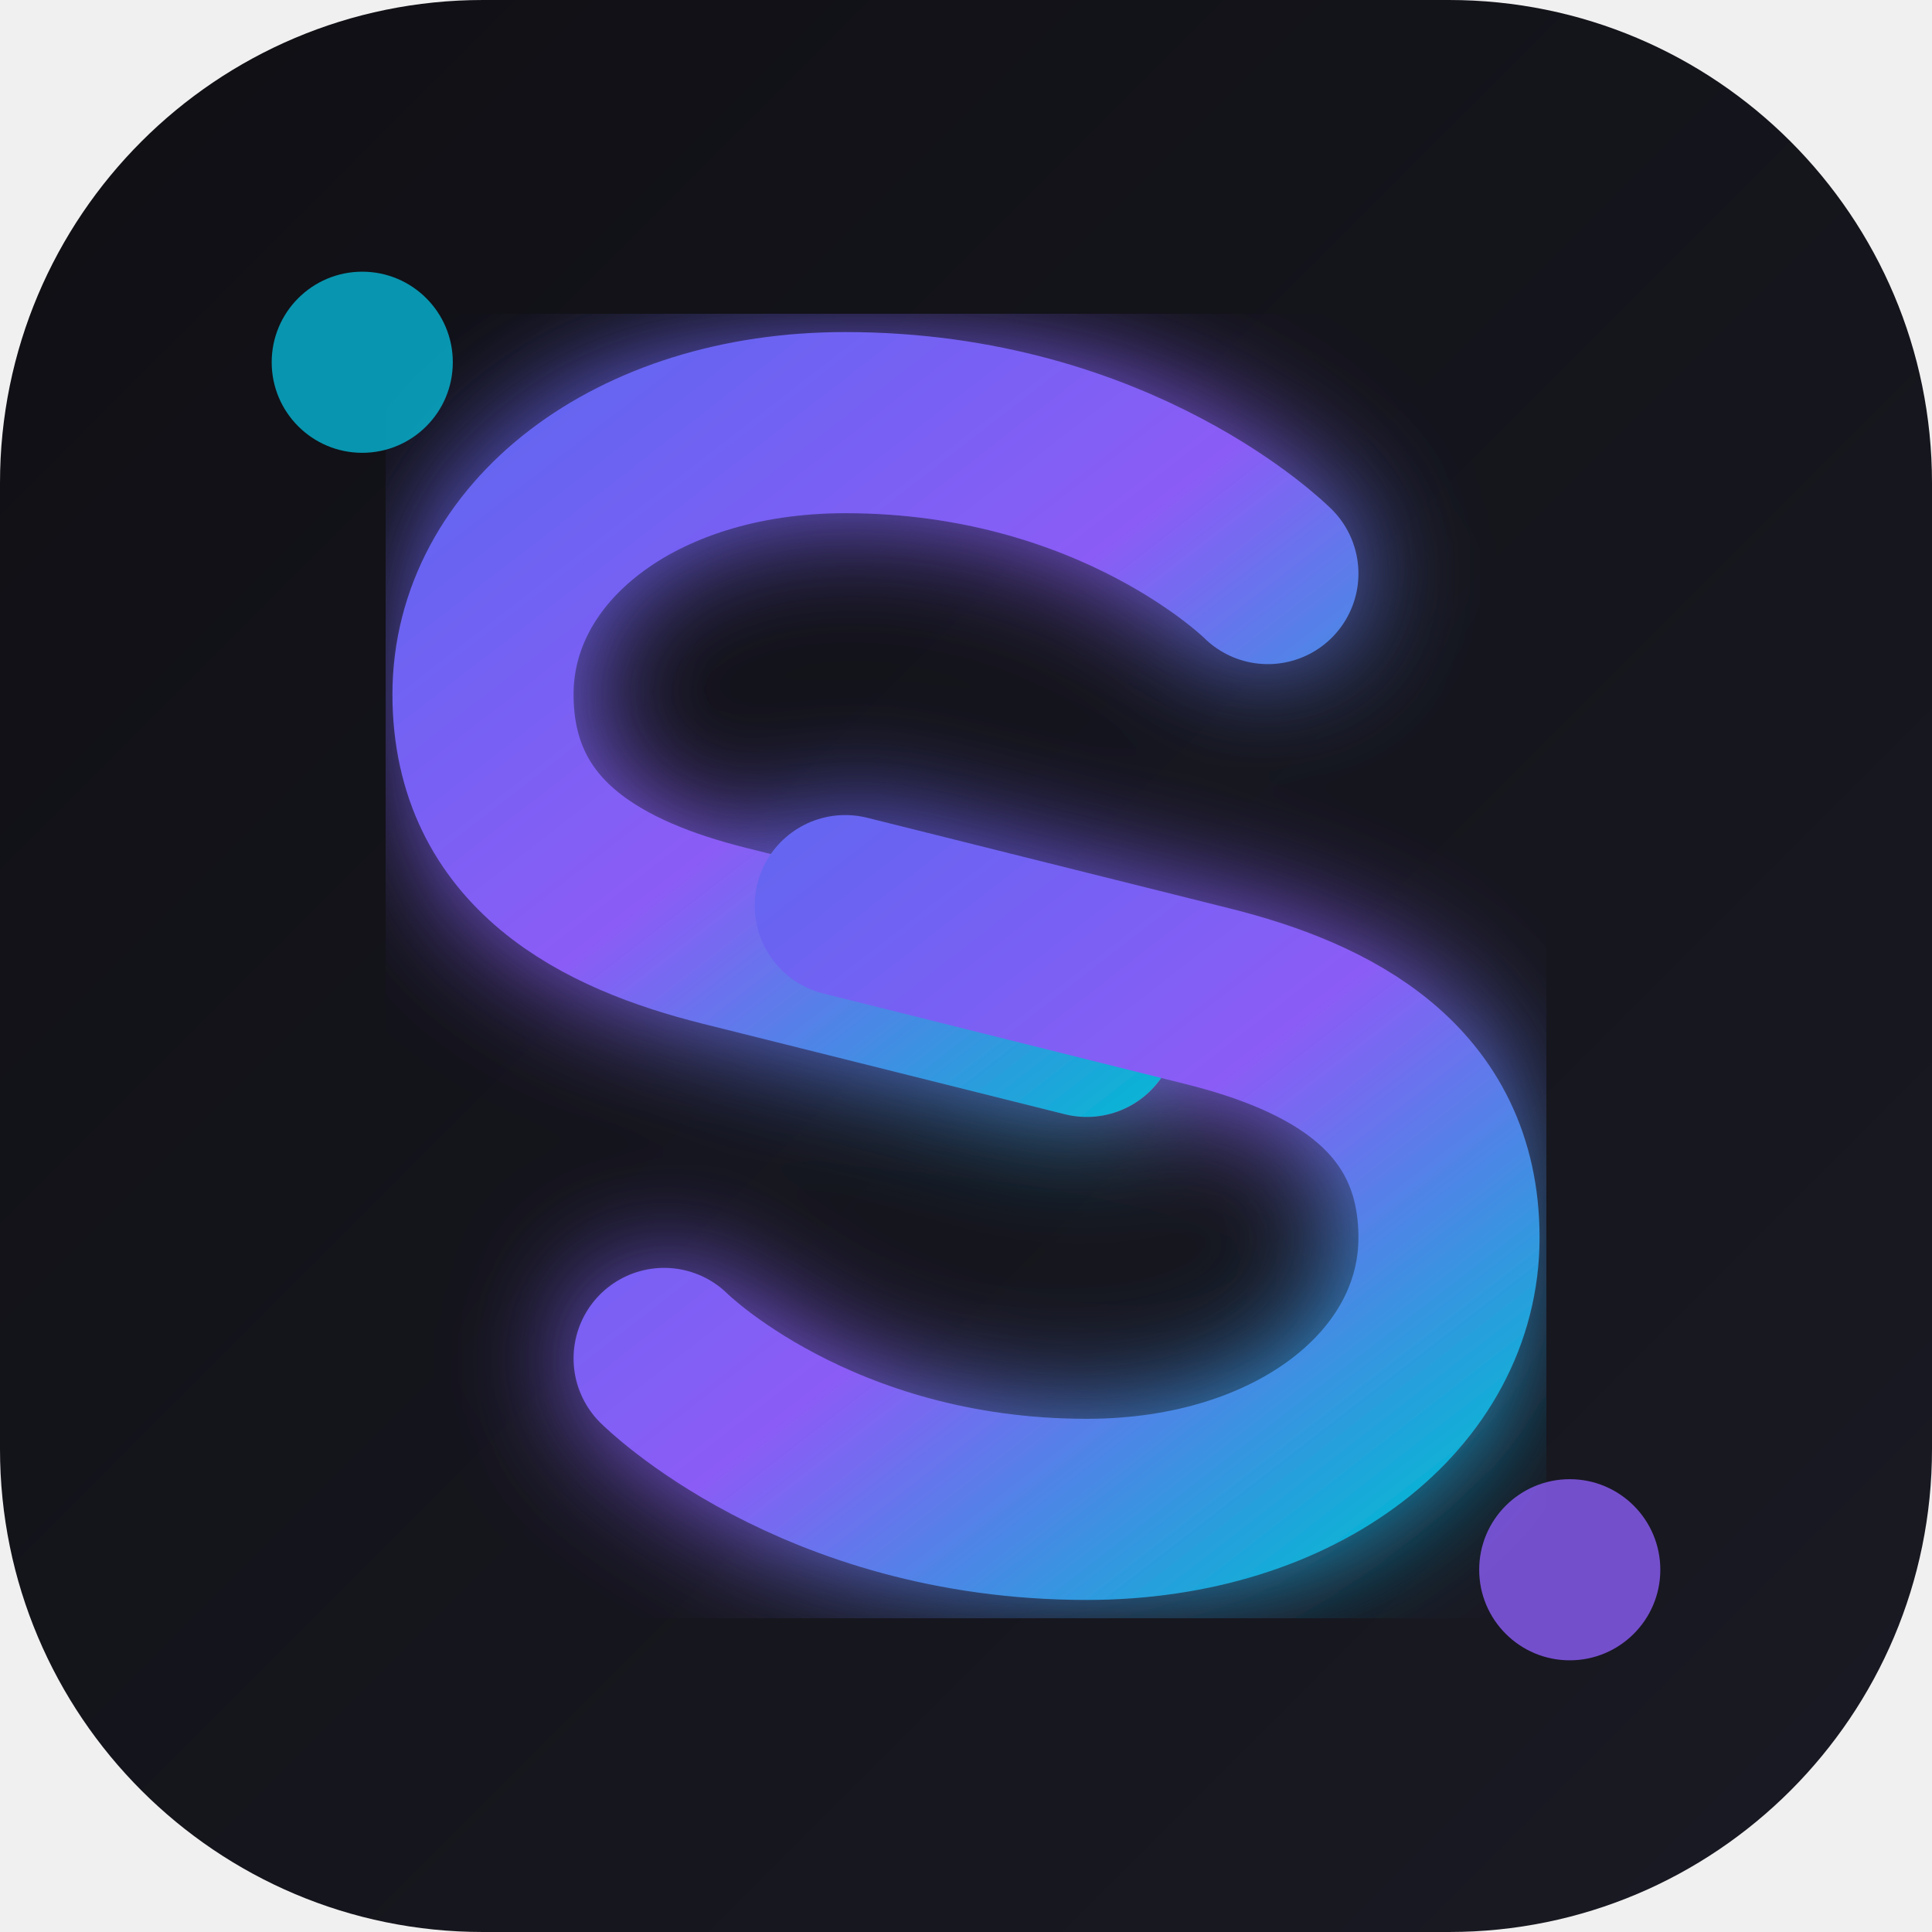
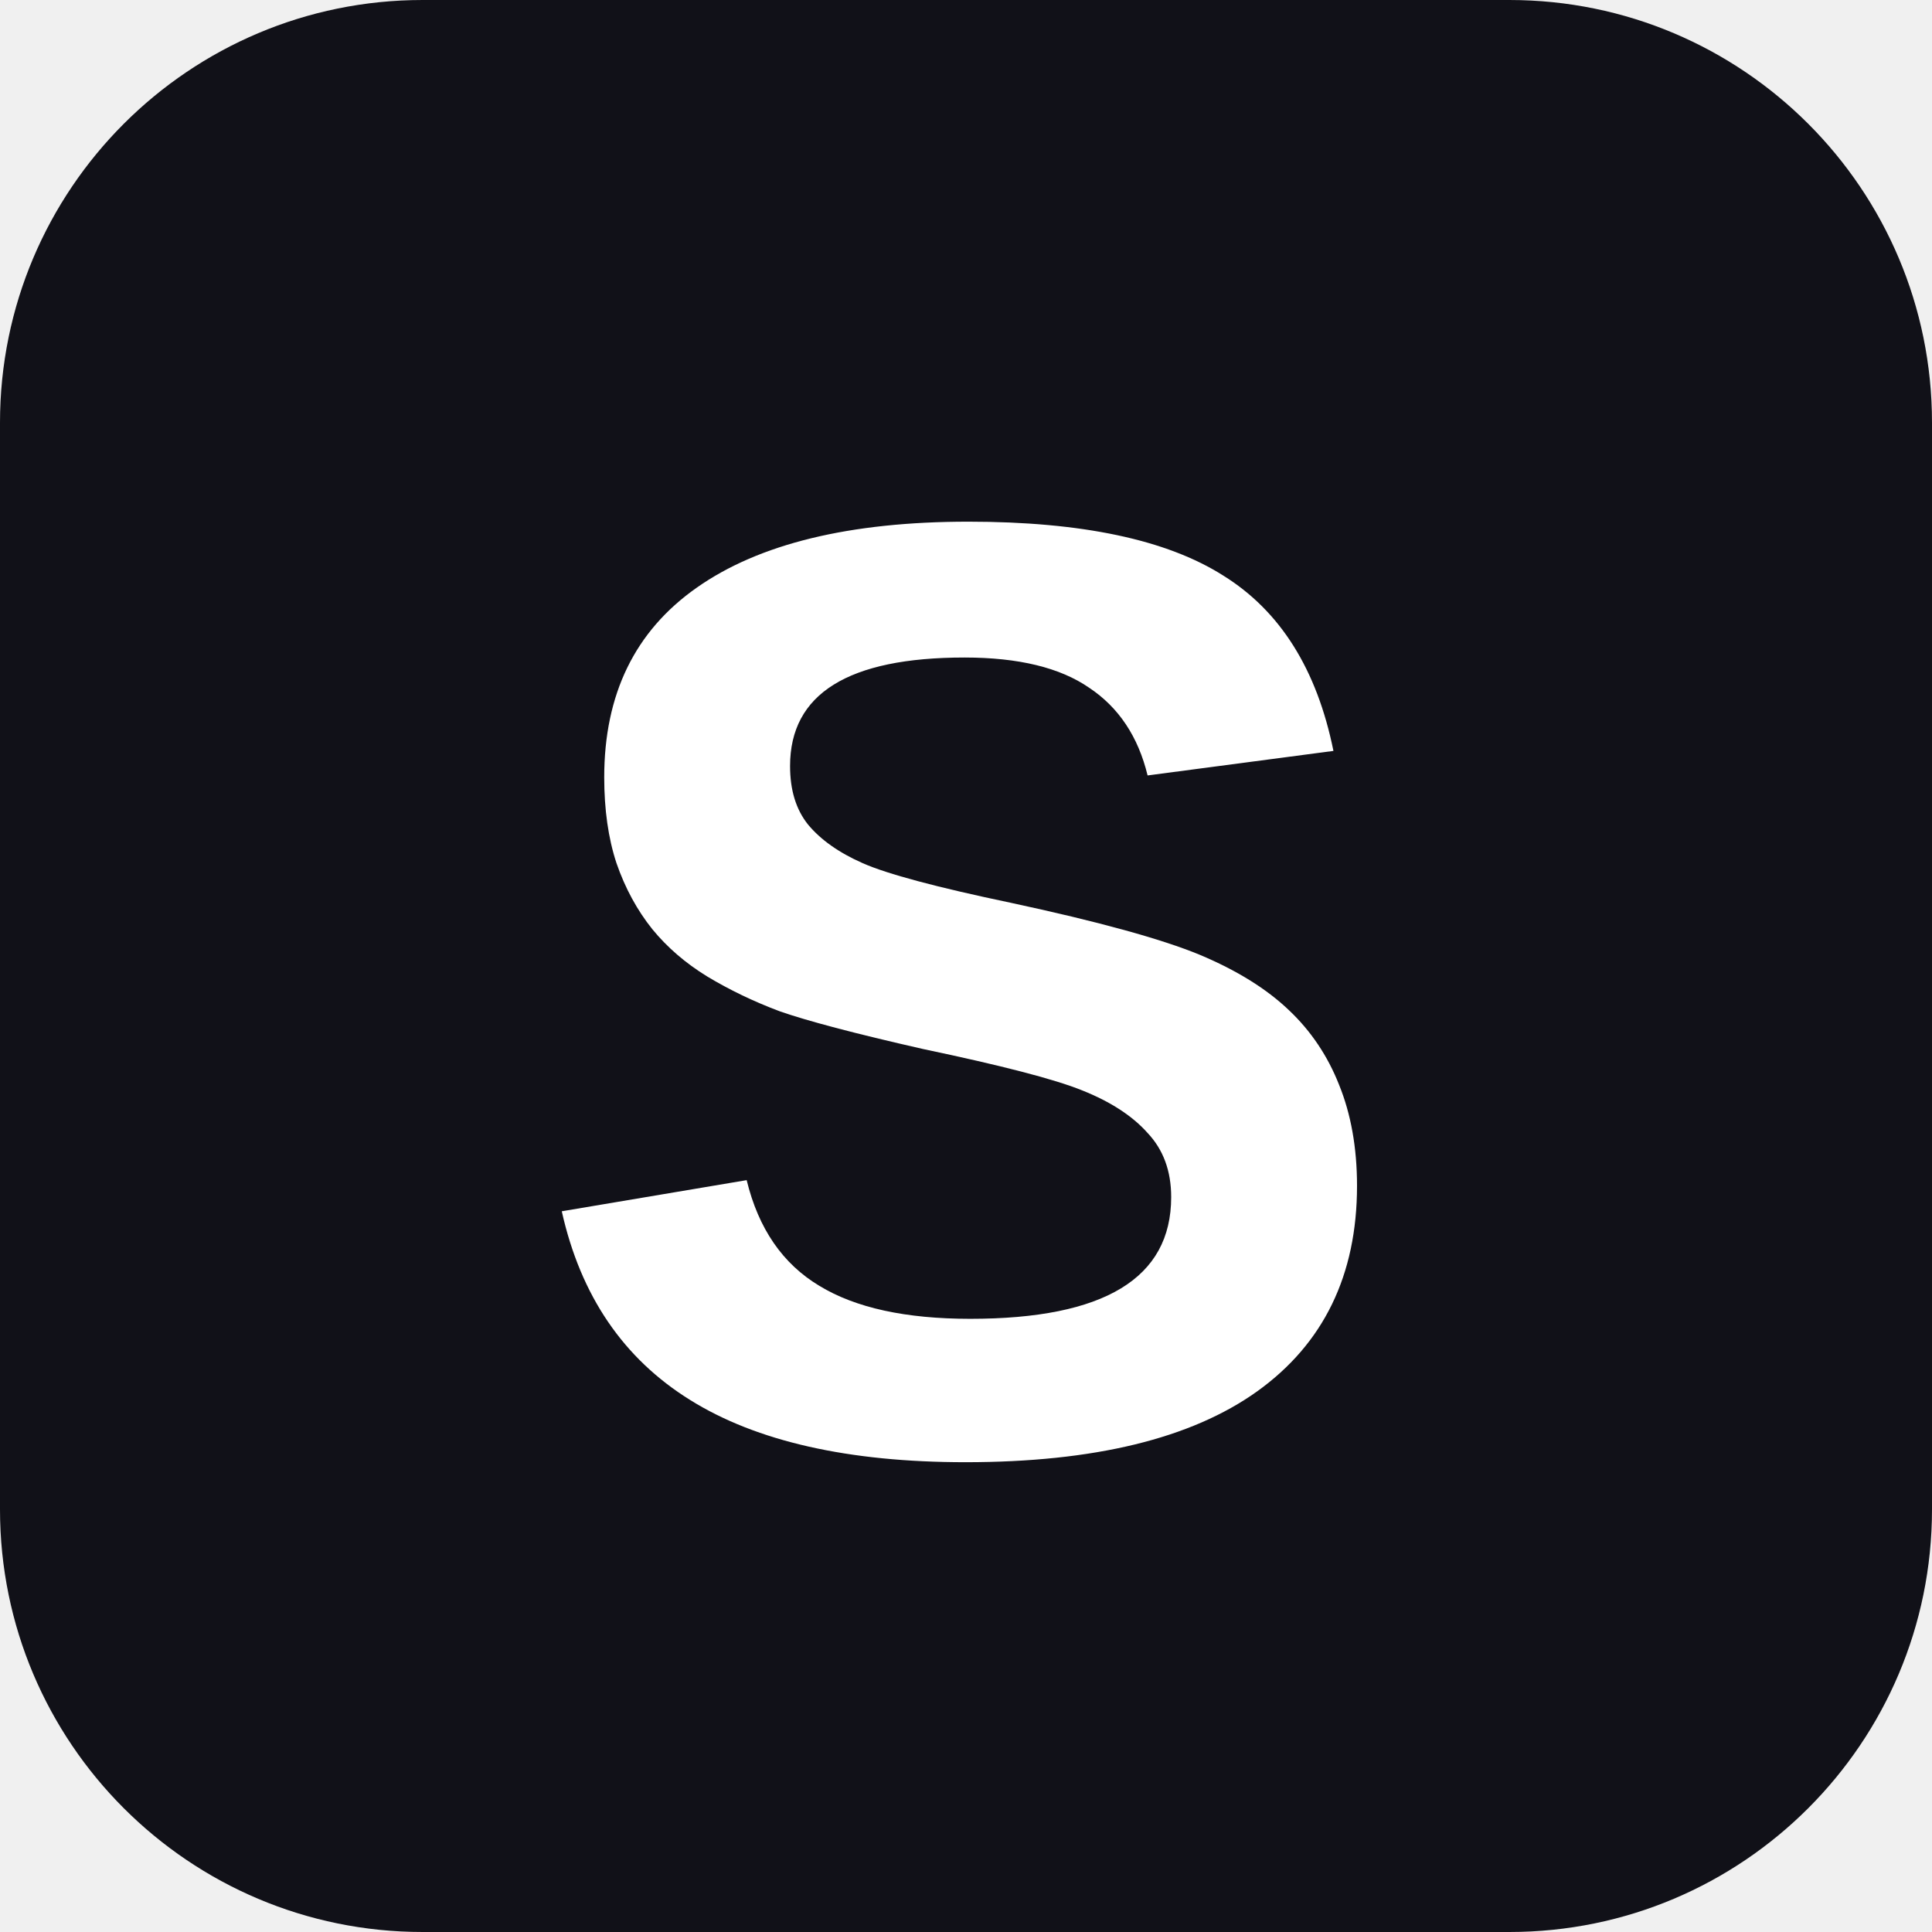
<svg xmlns="http://www.w3.org/2000/svg" width="32" height="32" viewBox="0 0 32 32" fill="none">
-   <defs>
-     <linearGradient id="premium-gradient" x1="0%" y1="0%" x2="100%" y2="100%">
-       <stop offset="0%" stop-color="#6366f1" />
-       <stop offset="50%" stop-color="#8b5cf6" />
-       <stop offset="100%" stop-color="#06b6d4" />
-     </linearGradient>
-     <linearGradient id="bg-gradient" x1="0%" y1="0%" x2="100%" y2="100%">
-       <stop offset="0%" stop-color="#0f0f14" />
-       <stop offset="100%" stop-color="#1a1a24" />
-     </linearGradient>
-     <filter id="glow">
-       <feGaussianBlur stdDeviation="1" result="coloredBlur" />
-       <feMerge>
-         <feMergeNode in="coloredBlur" />
-         <feMergeNode in="SourceGraphic" />
-       </feMerge>
-     </filter>
-   </defs>
-   <rect width="32" height="32" rx="8" fill="url(#bg-gradient)" />
-   <g filter="url(#glow)">
-     <path d="M21 9.5C21 9.5 18.5 7 14 7C10.5 7 8 9 8 11.5C8 14 10 15 12 15.5L18 17" stroke="url(#premium-gradient)" stroke-width="3" stroke-linecap="round" fill="none" />
-     <path d="M11 22.5C11 22.5 13.5 25 18 25C21.5 25 24 23 24 20.5C24 18 22 17 20 16.5L14 15" stroke="url(#premium-gradient)" stroke-width="3" stroke-linecap="round" fill="none" />
-   </g>
-   <circle cx="6" cy="6" r="1.5" fill="#06b6d4" opacity="0.8" />
-   <circle cx="26" cy="26" r="1.5" fill="#8b5cf6" opacity="0.8" />
+   <rect width="32" height="32" rx="7" fill="#111118" />
+   <text x="16" y="24" font-family="Arial Black, Arial, sans-serif" font-size="22" font-weight="900" fill="white" text-anchor="middle">S</text>
</svg>
